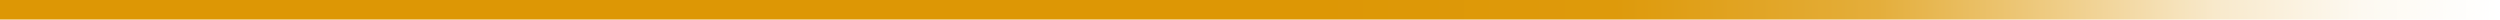
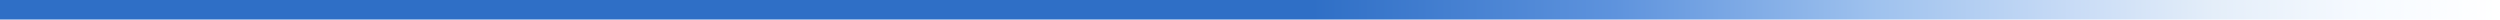
<svg xmlns="http://www.w3.org/2000/svg" version="1.1" id="Layer_1" x="0px" y="0px" width="512px" height="4px" viewBox="0 0 512 4" enable-background="new 0 0 512 4" xml:space="preserve">
  <linearGradient id="SVGID_1_" gradientUnits="userSpaceOnUse" x1="0" y1="24" x2="512" y2="24" gradientTransform="matrix(1 0 0 -1 0 26)">
-     <stop offset="0" style="stop-color:#DD9705" />
-     <stop offset="0.525" style="stop-color:#DD9705" />
-     <stop offset="0.646" style="stop-color:#DE9A0B" />
-     <stop offset="0.751" style="stop-color:#E4AE3B" />
-     <stop offset="0.831" style="stop-color:#F0D08E" />
-     <stop offset="0.886" style="stop-color:#F8E9CB" />
-     <stop offset="0.945" style="stop-color:#FDF9F1" />
+     <stop offset="0" style="stop-color:#2F6FC6" />
+     <stop offset="0.525" style="stop-color:#2F6FC6" />
+     <stop offset="0.646" style="stop-color:#5E93DD" />
+     <stop offset="0.751" style="stop-color:#9FC2EE" />
+     <stop offset="0.831" style="stop-color:#C9DCF6" />
+     <stop offset="0.886" style="stop-color:#E4EEF9" />
+     <stop offset="0.945" style="stop-color:#F6FAFF" />
    <stop offset="1" style="stop-color:#FFFFFF" />
  </linearGradient>
  <rect fill="url(#SVGID_1_)" width="512" height="4" />
</svg>
